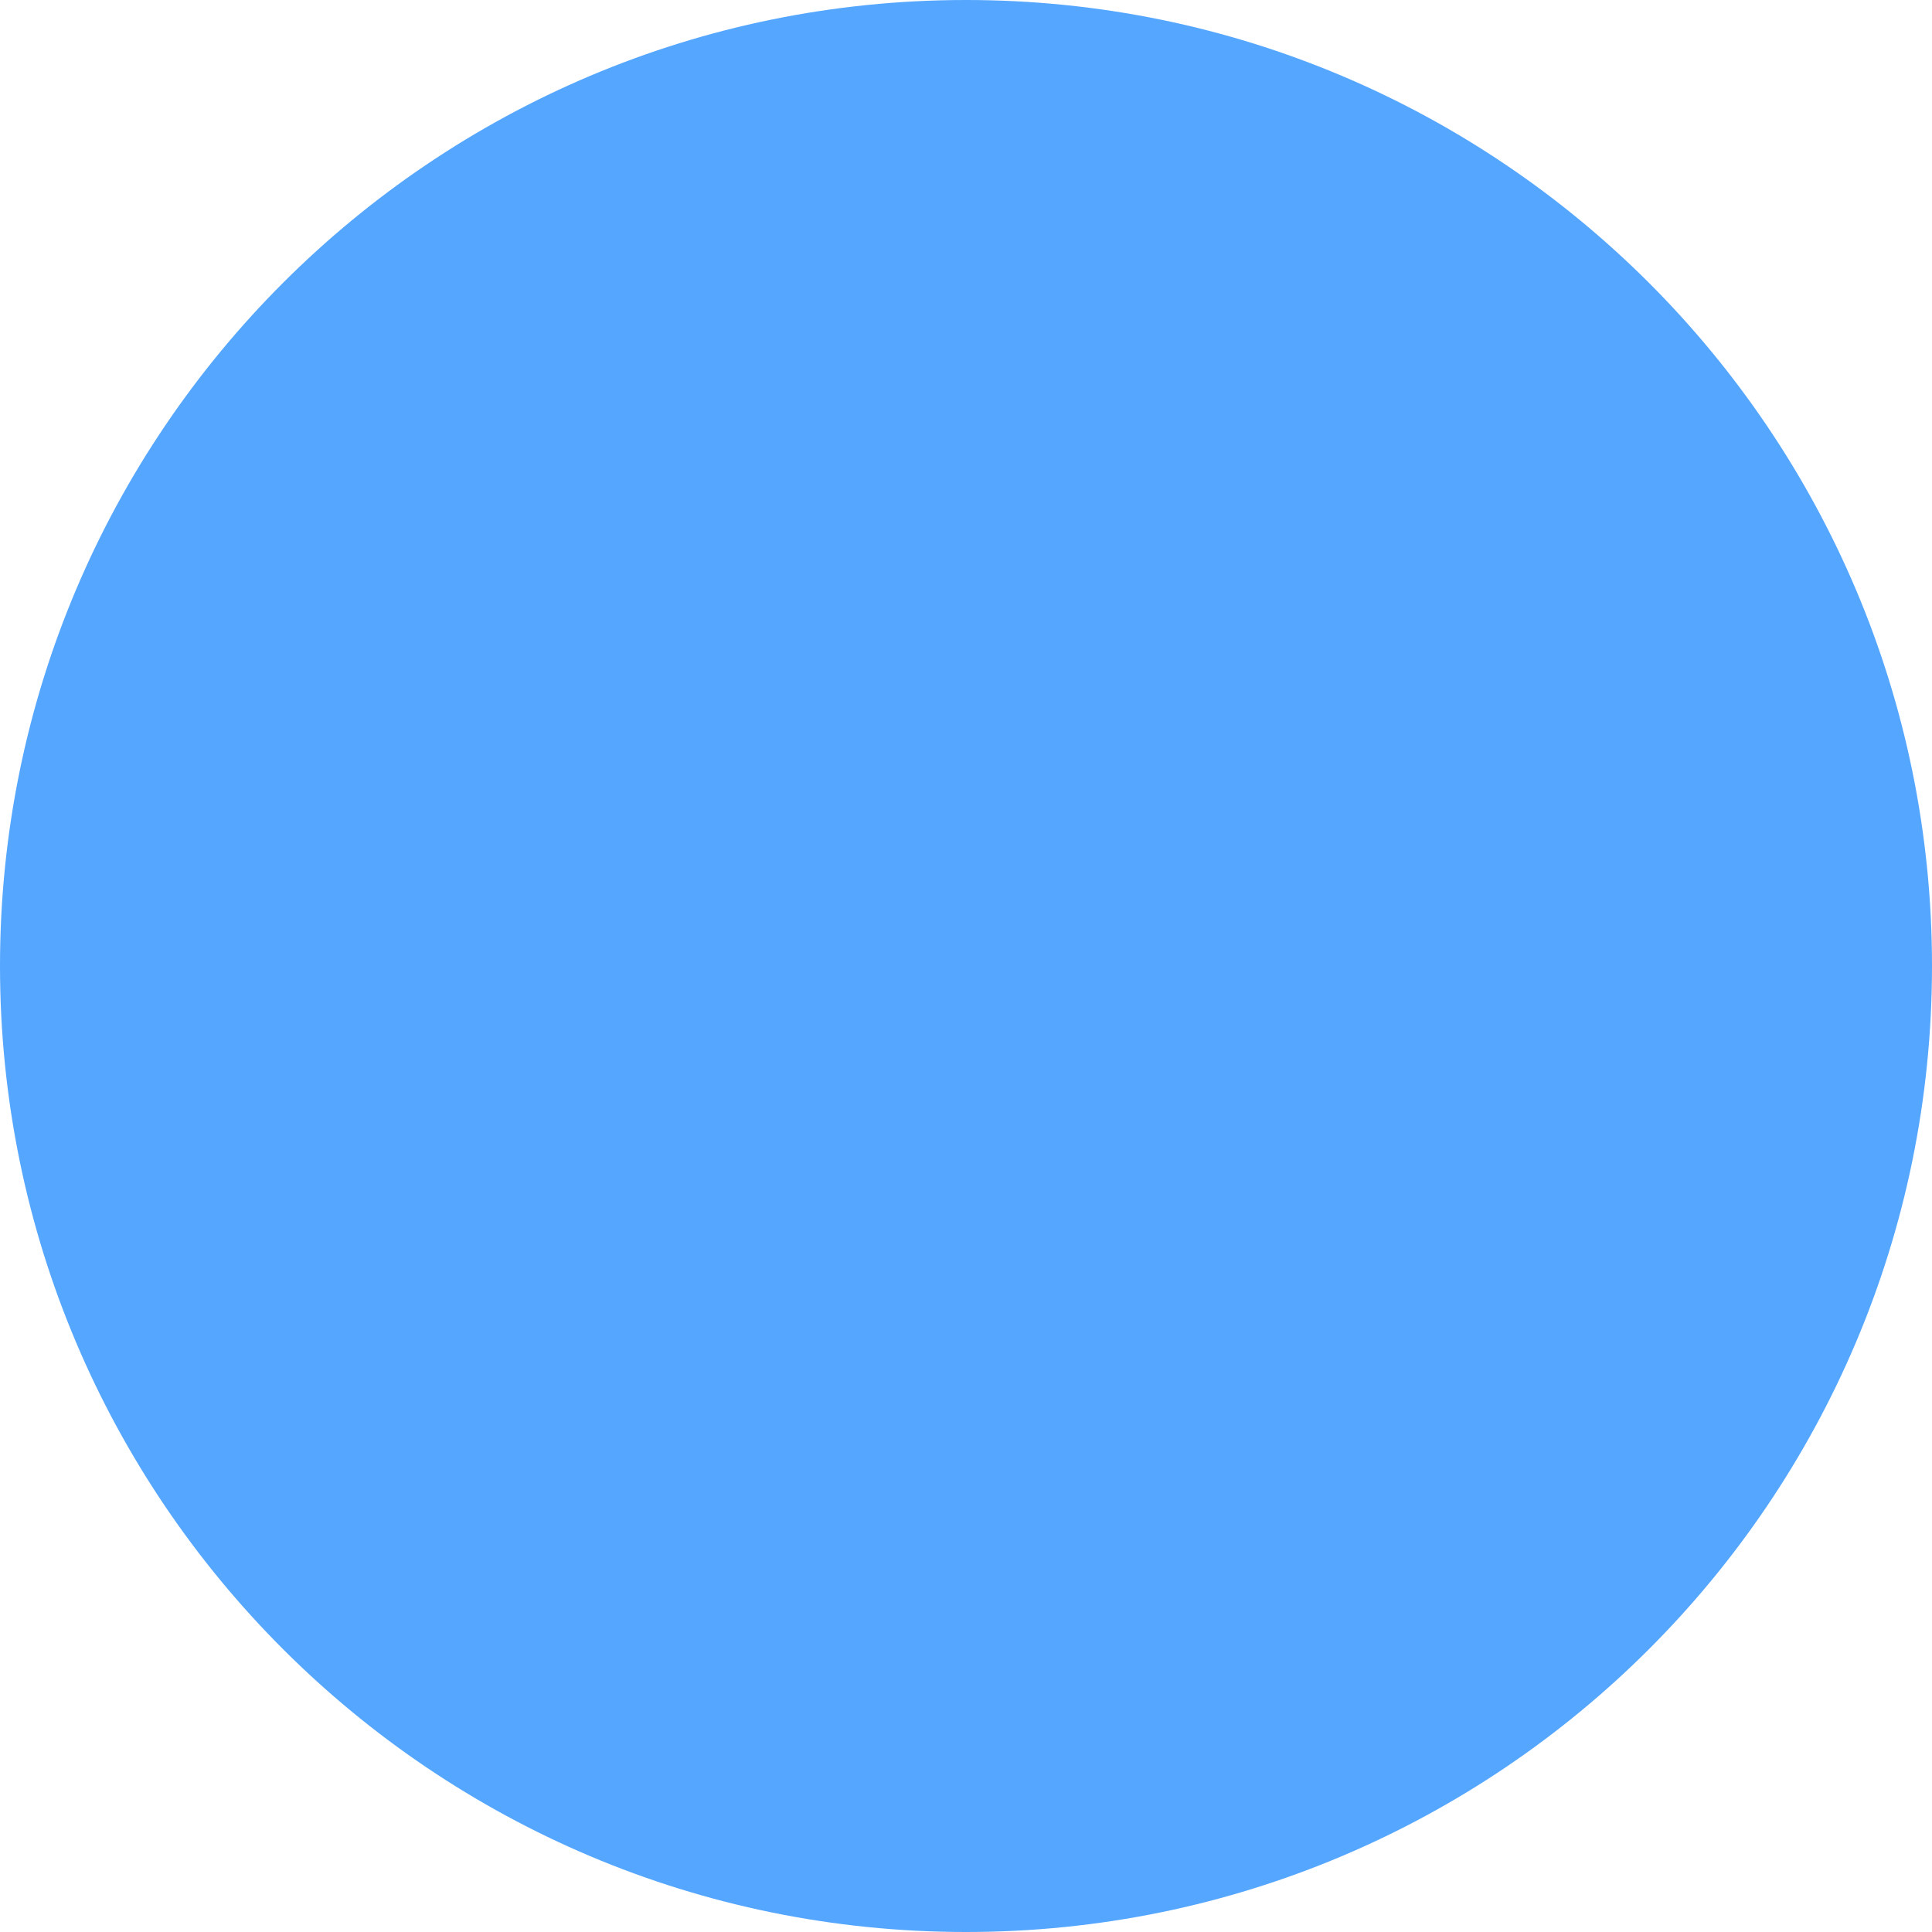
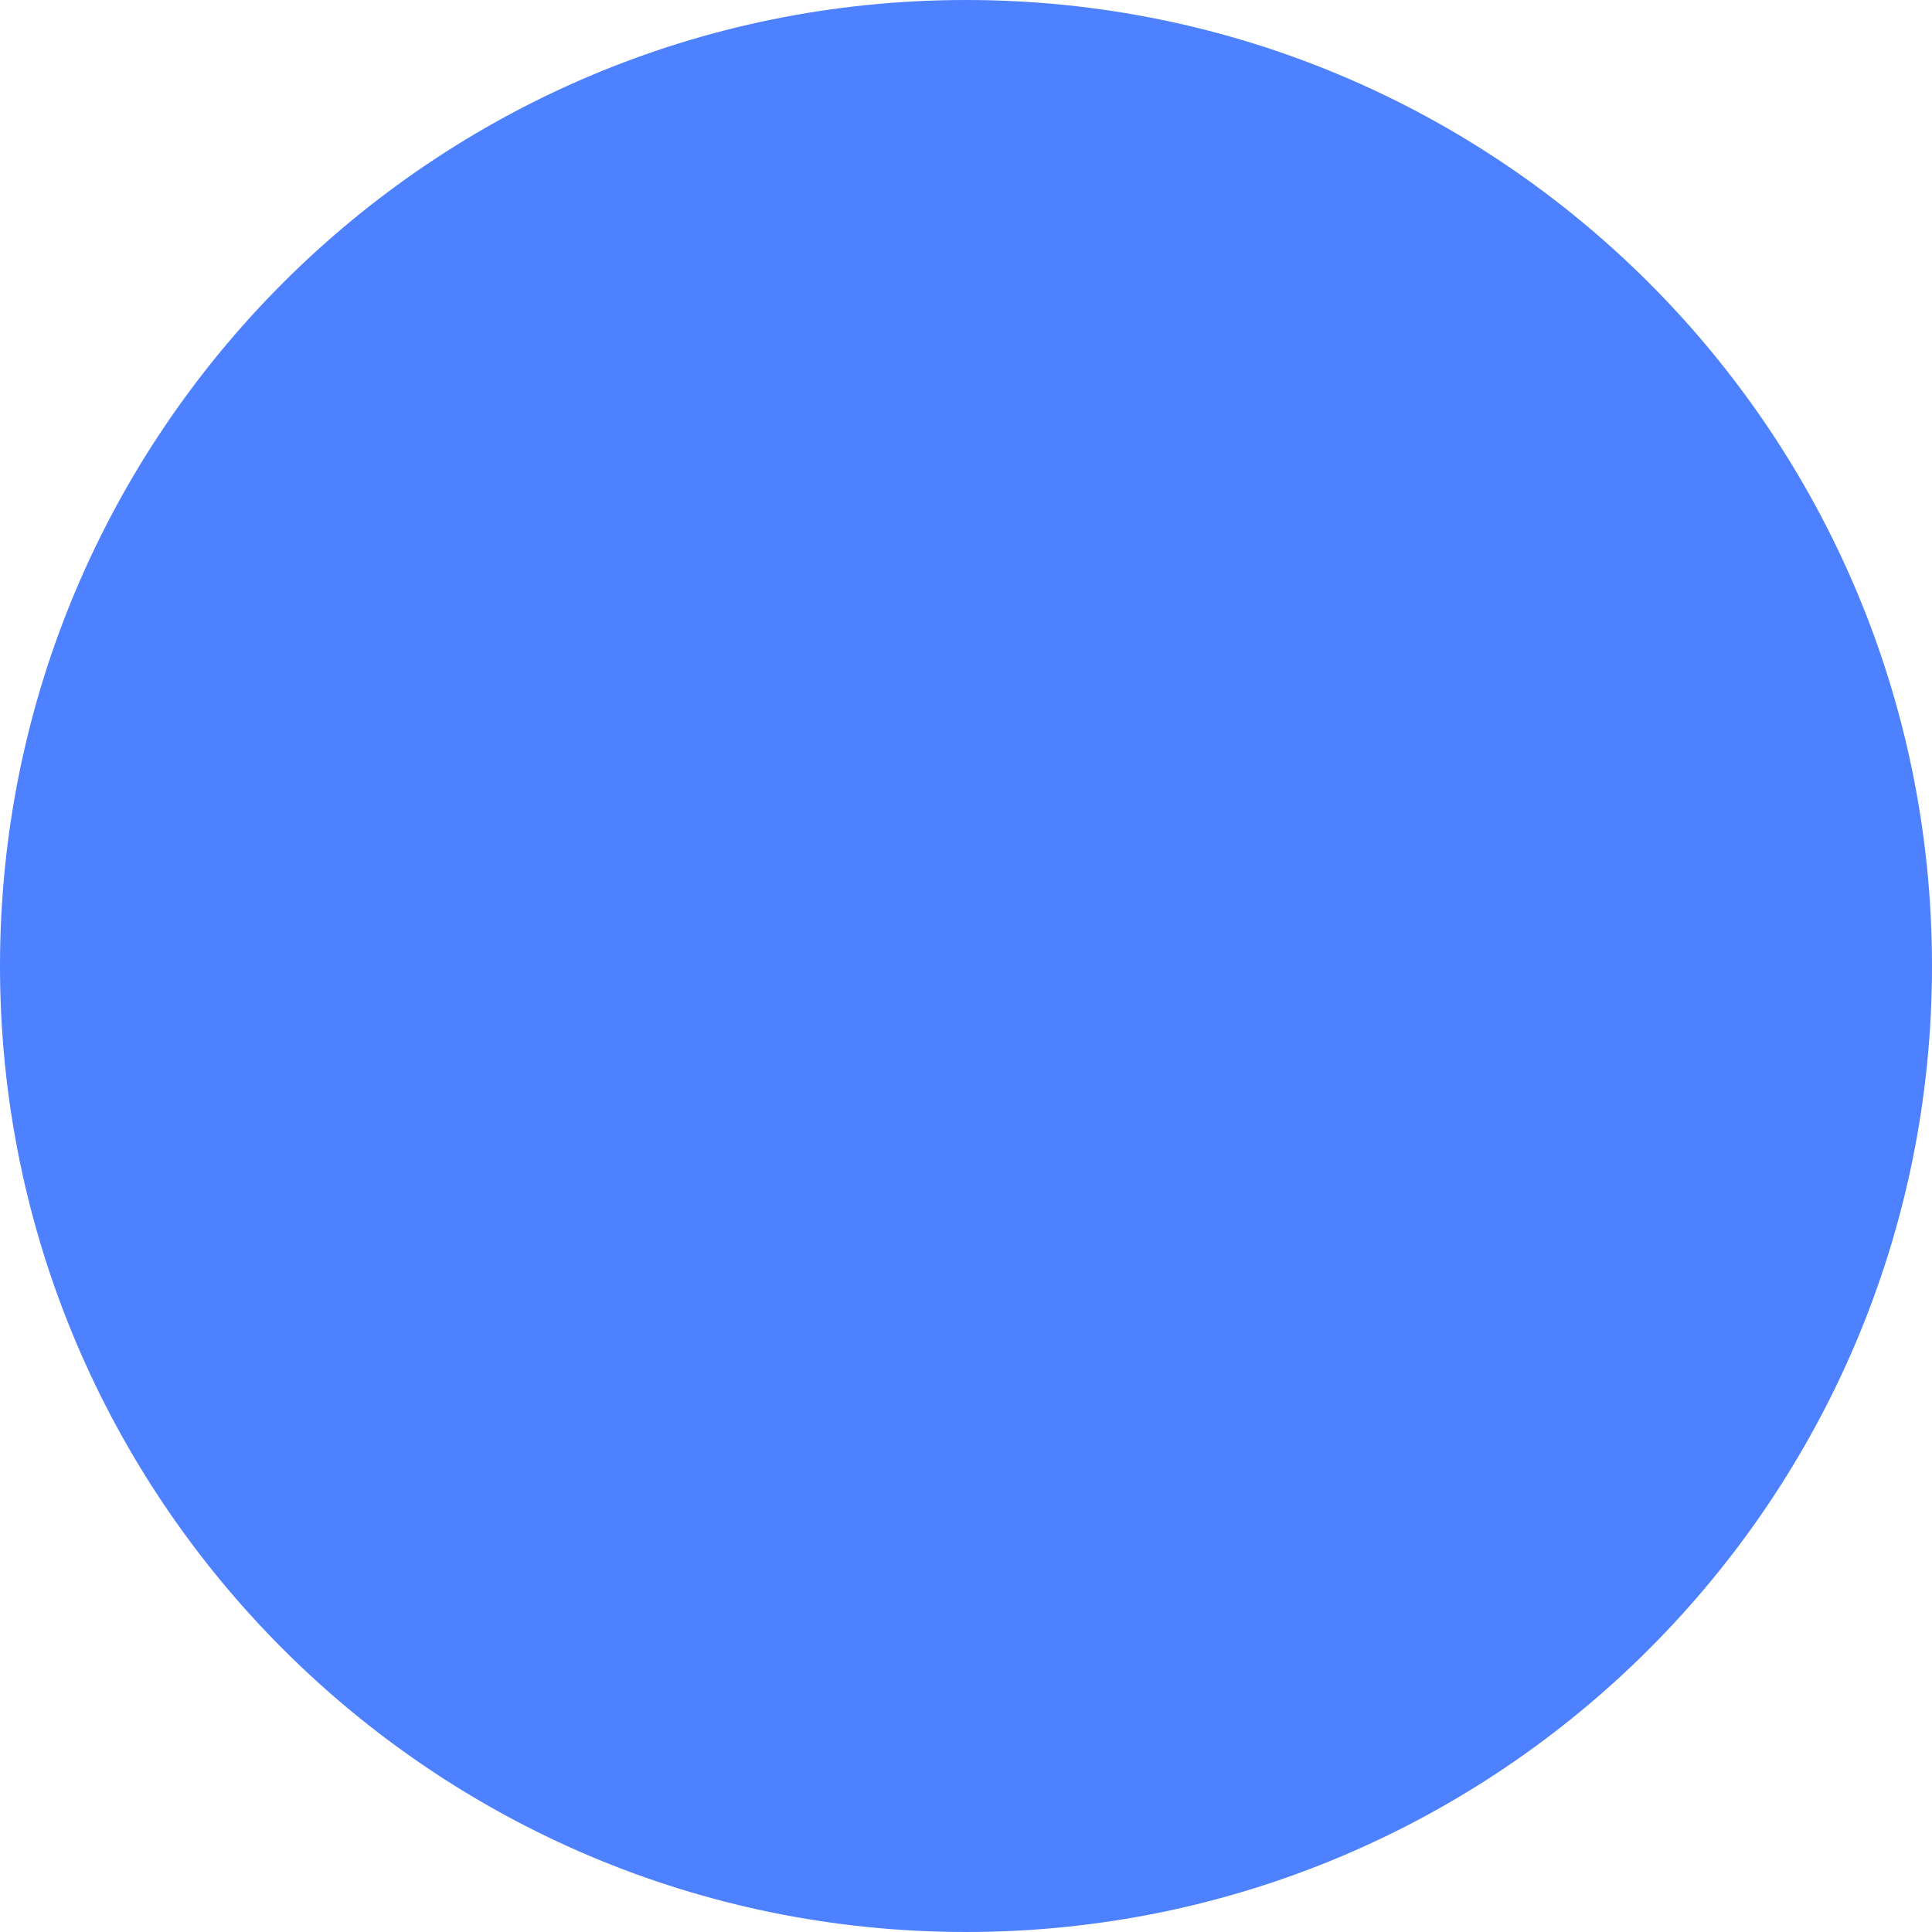
<svg xmlns="http://www.w3.org/2000/svg" preserveAspectRatio="none" overflow="visible" style="display: block;" width="8" height="8" viewBox="0 0 8 8" fill="none">
-   <circle id="Ellipse 12" cx="4" cy="4" r="4" fill="#55A6FF" />
+   <circle id="Ellipse 12" cx="4" cy="4" r="4" fill="#4E81FF" />
</svg>
